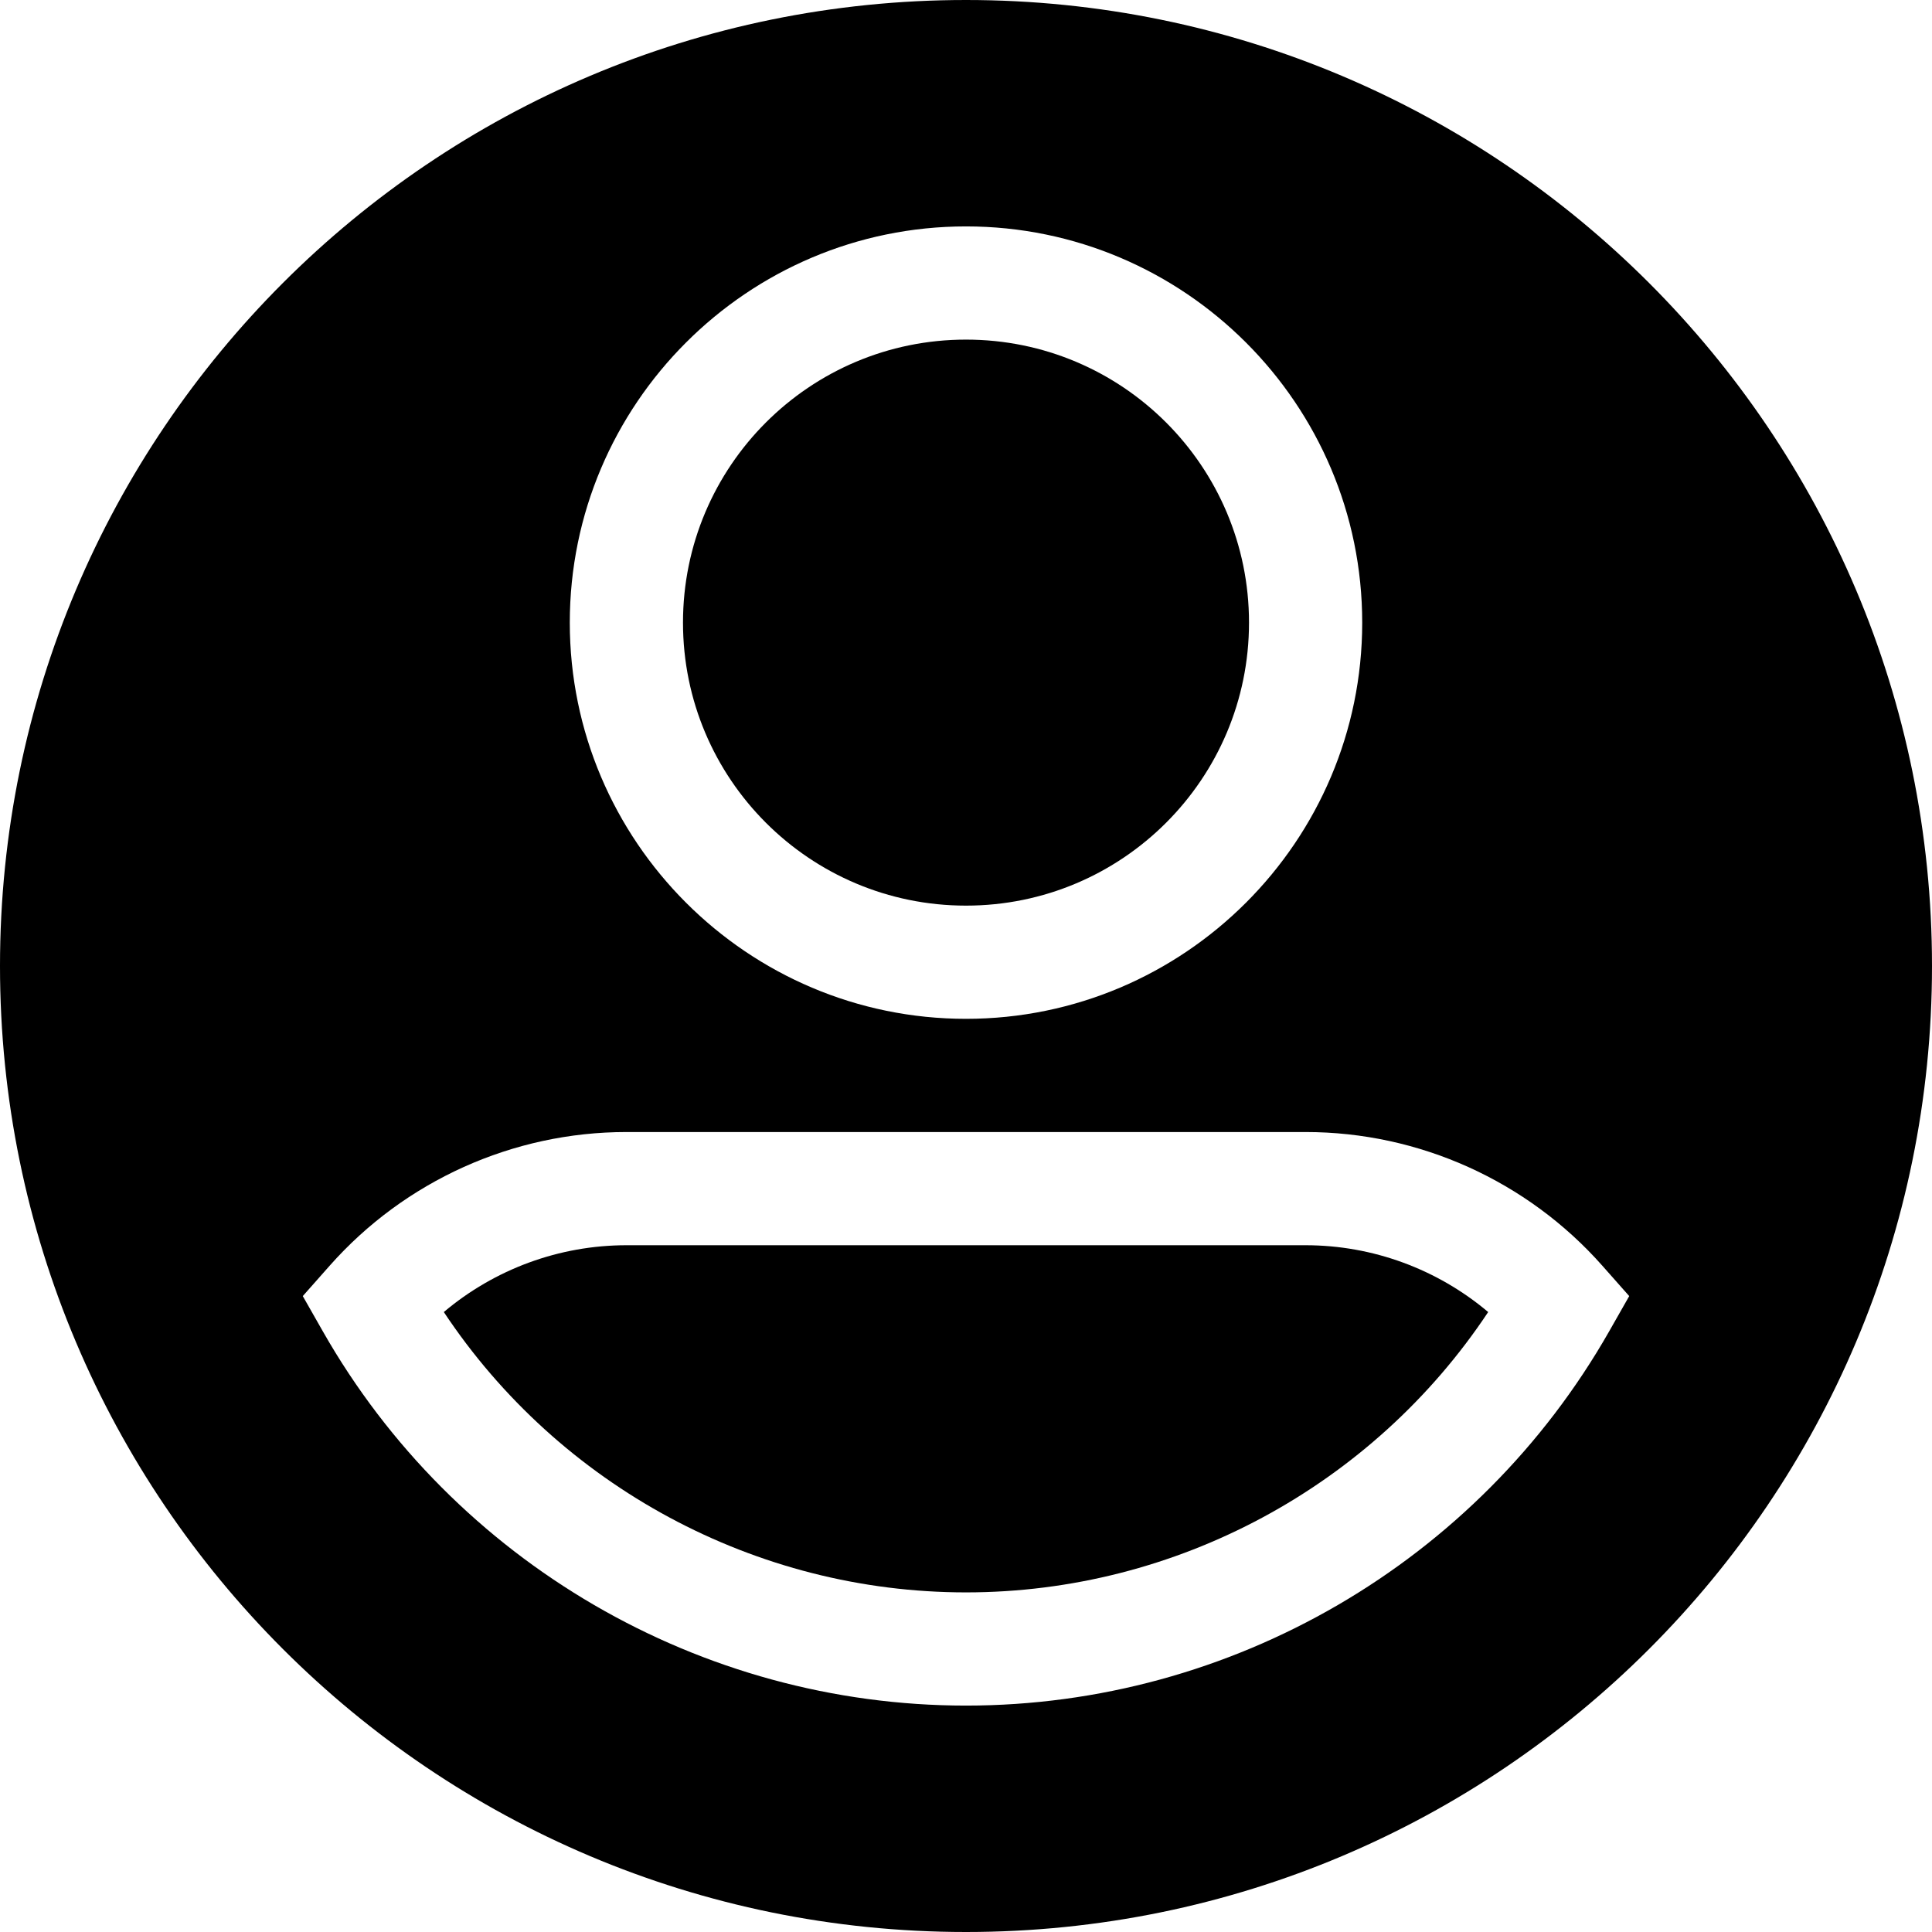
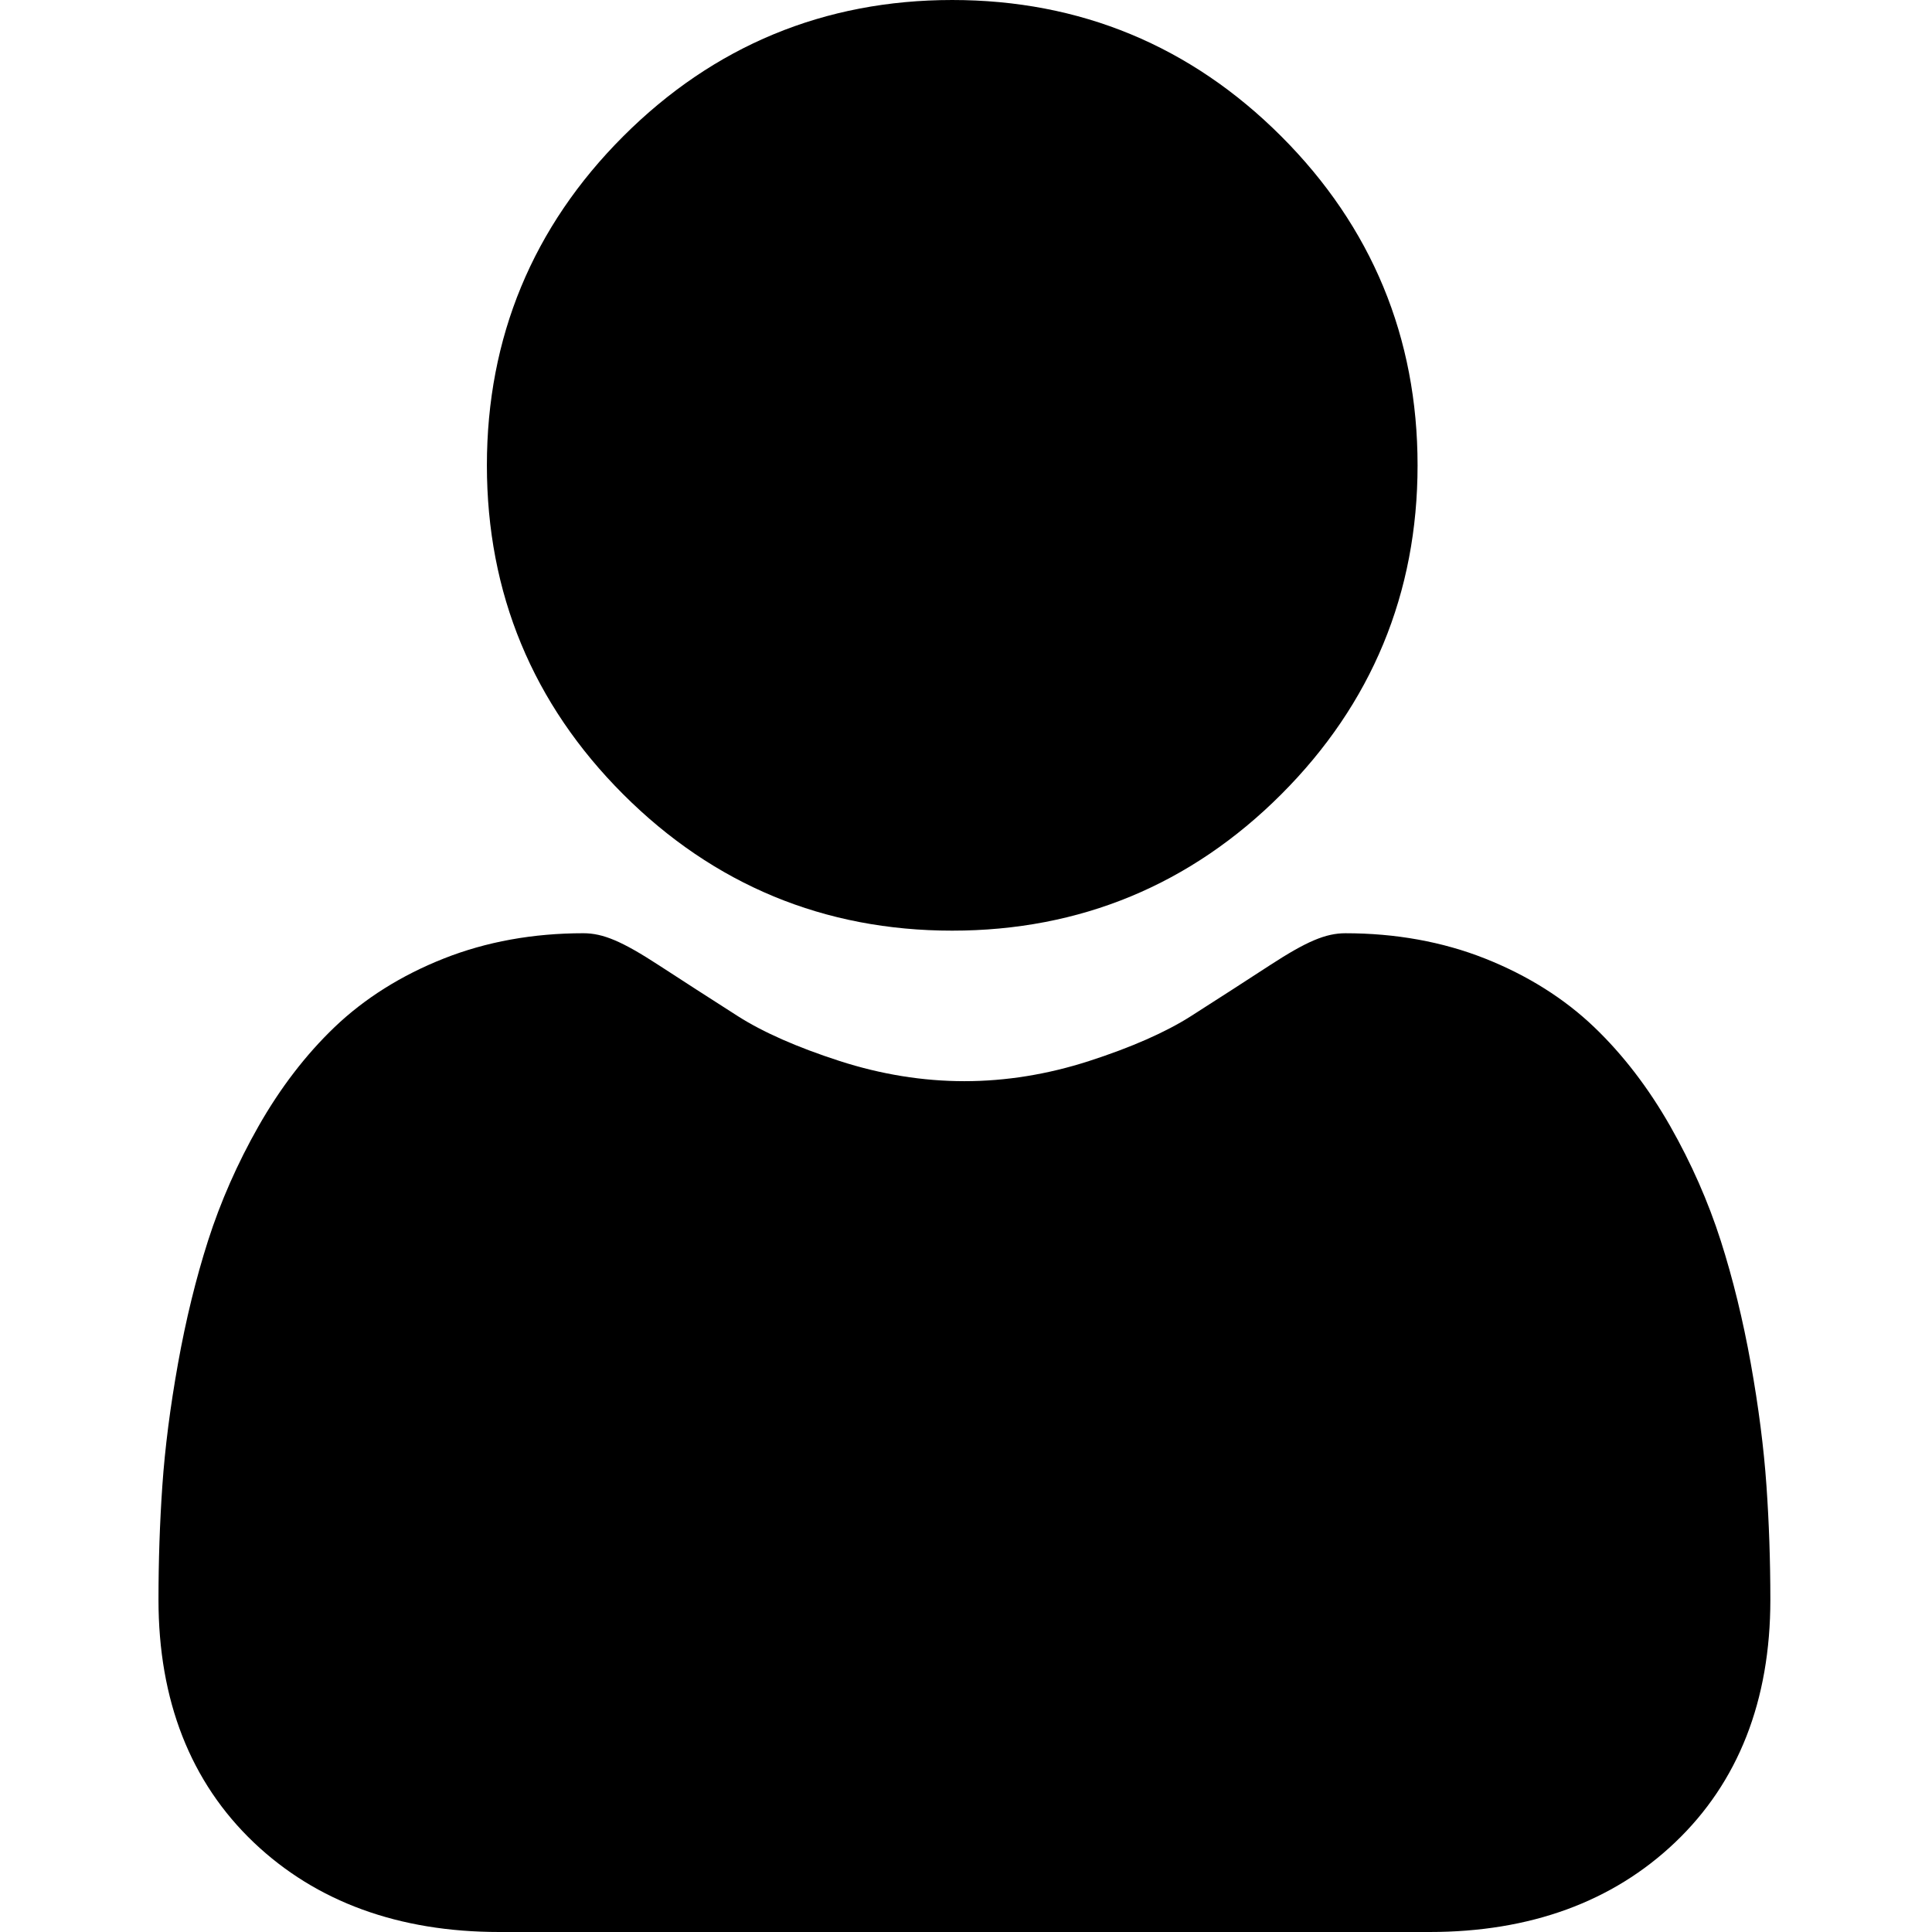
- <svg xmlns="http://www.w3.org/2000/svg" id="Capa_1" enable-background="new 0 0 512 512" height="512" viewBox="0 0 512 512" width="512">
-   <g>
-     <circle cx="256" cy="165" r="75" />
-     <path d="m256 0c-141.385 0-256 114.615-256 256s114.615 256 256 256 256-114.615 256-256-114.615-256-256-256zm0 60c57.897 0 105 47.103 105 105s-47.103 105-105 105-105-47.103-105-105 47.103-105 105-105zm170.454 292.802c-34.818 61.188-100.132 99.198-170.454 99.198s-135.636-38.01-170.454-99.198l-5.306-9.325 7.11-8.035c19.934-22.524 48.601-35.442 78.65-35.442h180c30.049 0 58.716 12.918 78.649 35.443l7.11 8.035z" />
-     <path d="m166 330c-17.804 0-34.931 6.353-48.383 17.705 30.622 46.098 82.647 74.295 138.383 74.295s107.761-28.197 138.383-74.295c-13.452-11.352-30.579-17.705-48.383-17.705z" />
-   </g>
+ <svg xmlns="http://www.w3.org/2000/svg" viewBox="-42 0 512 512.002">
+   <path d="m210.352 246.633c33.883 0 63.223-12.152 87.195-36.129 23.973-23.973 36.125-53.305 36.125-87.191 0-33.875-12.152-63.211-36.129-87.191-23.977-23.969-53.312-36.121-87.191-36.121-33.887 0-63.219 12.152-87.191 36.125s-36.129 53.309-36.129 87.188c0 33.887 12.156 63.223 36.133 87.195 23.977 23.969 53.312 36.125 87.188 36.125zm0 0" />
+   <path d="m426.129 393.703c-.691-9.977-2.09-20.859-4.148-32.352-2.078-11.578-4.754-22.523-7.957-32.527-3.309-10.34-7.809-20.551-13.371-30.336-5.773-10.156-12.555-19-20.164-26.277-7.957-7.613-17.699-13.734-28.965-18.199-11.227-4.441-23.668-6.691-36.977-6.691-5.227 0-10.281 2.145-20.043 8.5-6.008 3.918-13.035 8.449-20.879 13.461-6.707 4.273-15.793 8.277-27.016 11.902-10.949 3.543-22.066 5.34-33.039 5.34-10.973 0-22.086-1.797-33.047-5.34-11.211-3.621-20.297-7.625-26.996-11.898-7.77-4.965-14.801-9.496-20.898-13.469-9.75-6.355-14.809-8.5-20.035-8.5-13.312 0-25.75 2.254-36.973 6.699-11.258 4.457-21.004 10.578-28.969 18.199-7.605 7.281-14.391 16.121-20.156 26.273-5.559 9.785-10.059 19.992-13.371 30.34-3.199 10.004-5.875 20.945-7.953 32.523-2.059 11.477-3.457 22.363-4.148 32.363-.68 9.797-1.023 19.965-1.023 30.234 0 26.727 8.496 48.363 25.25 64.32 16.547 15.746 38.441 23.734 65.066 23.734h246.531c26.625 0 48.512-7.984 65.062-23.734 16.758-15.945 25.254-37.586 25.254-64.324-.004-10.316-.352-20.492-1.035-30.242zm0 0" />
</svg>
